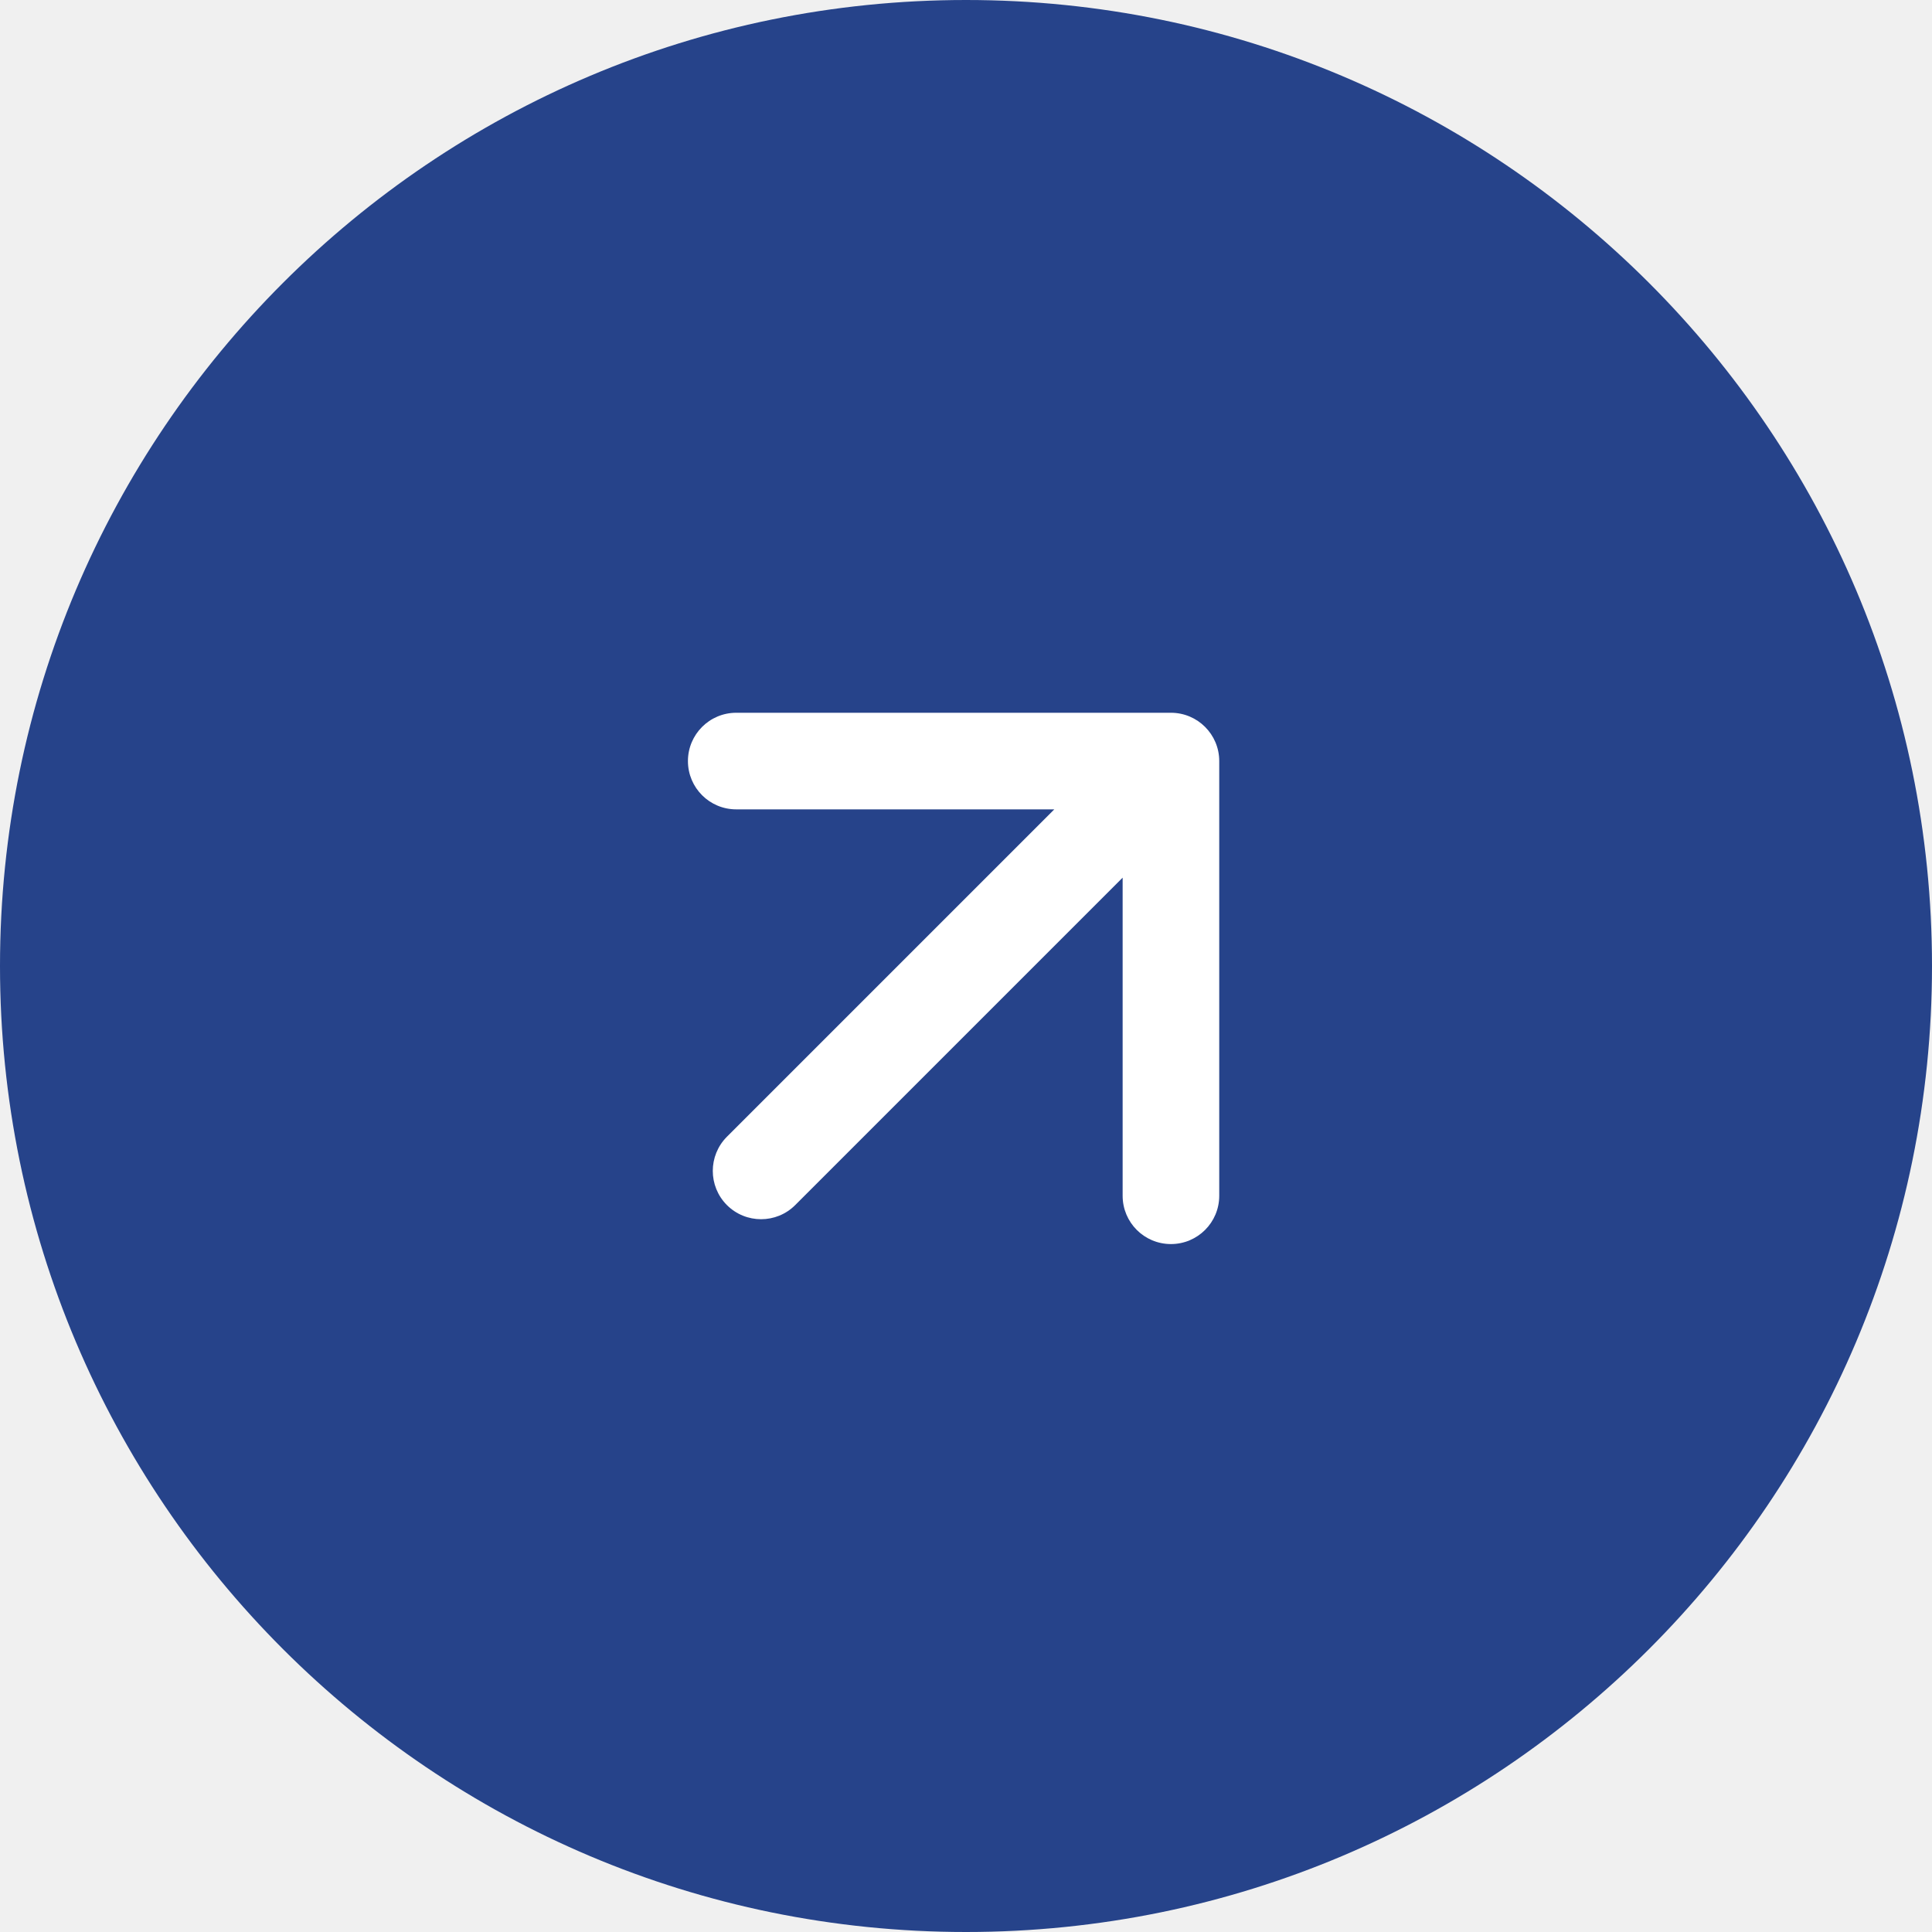
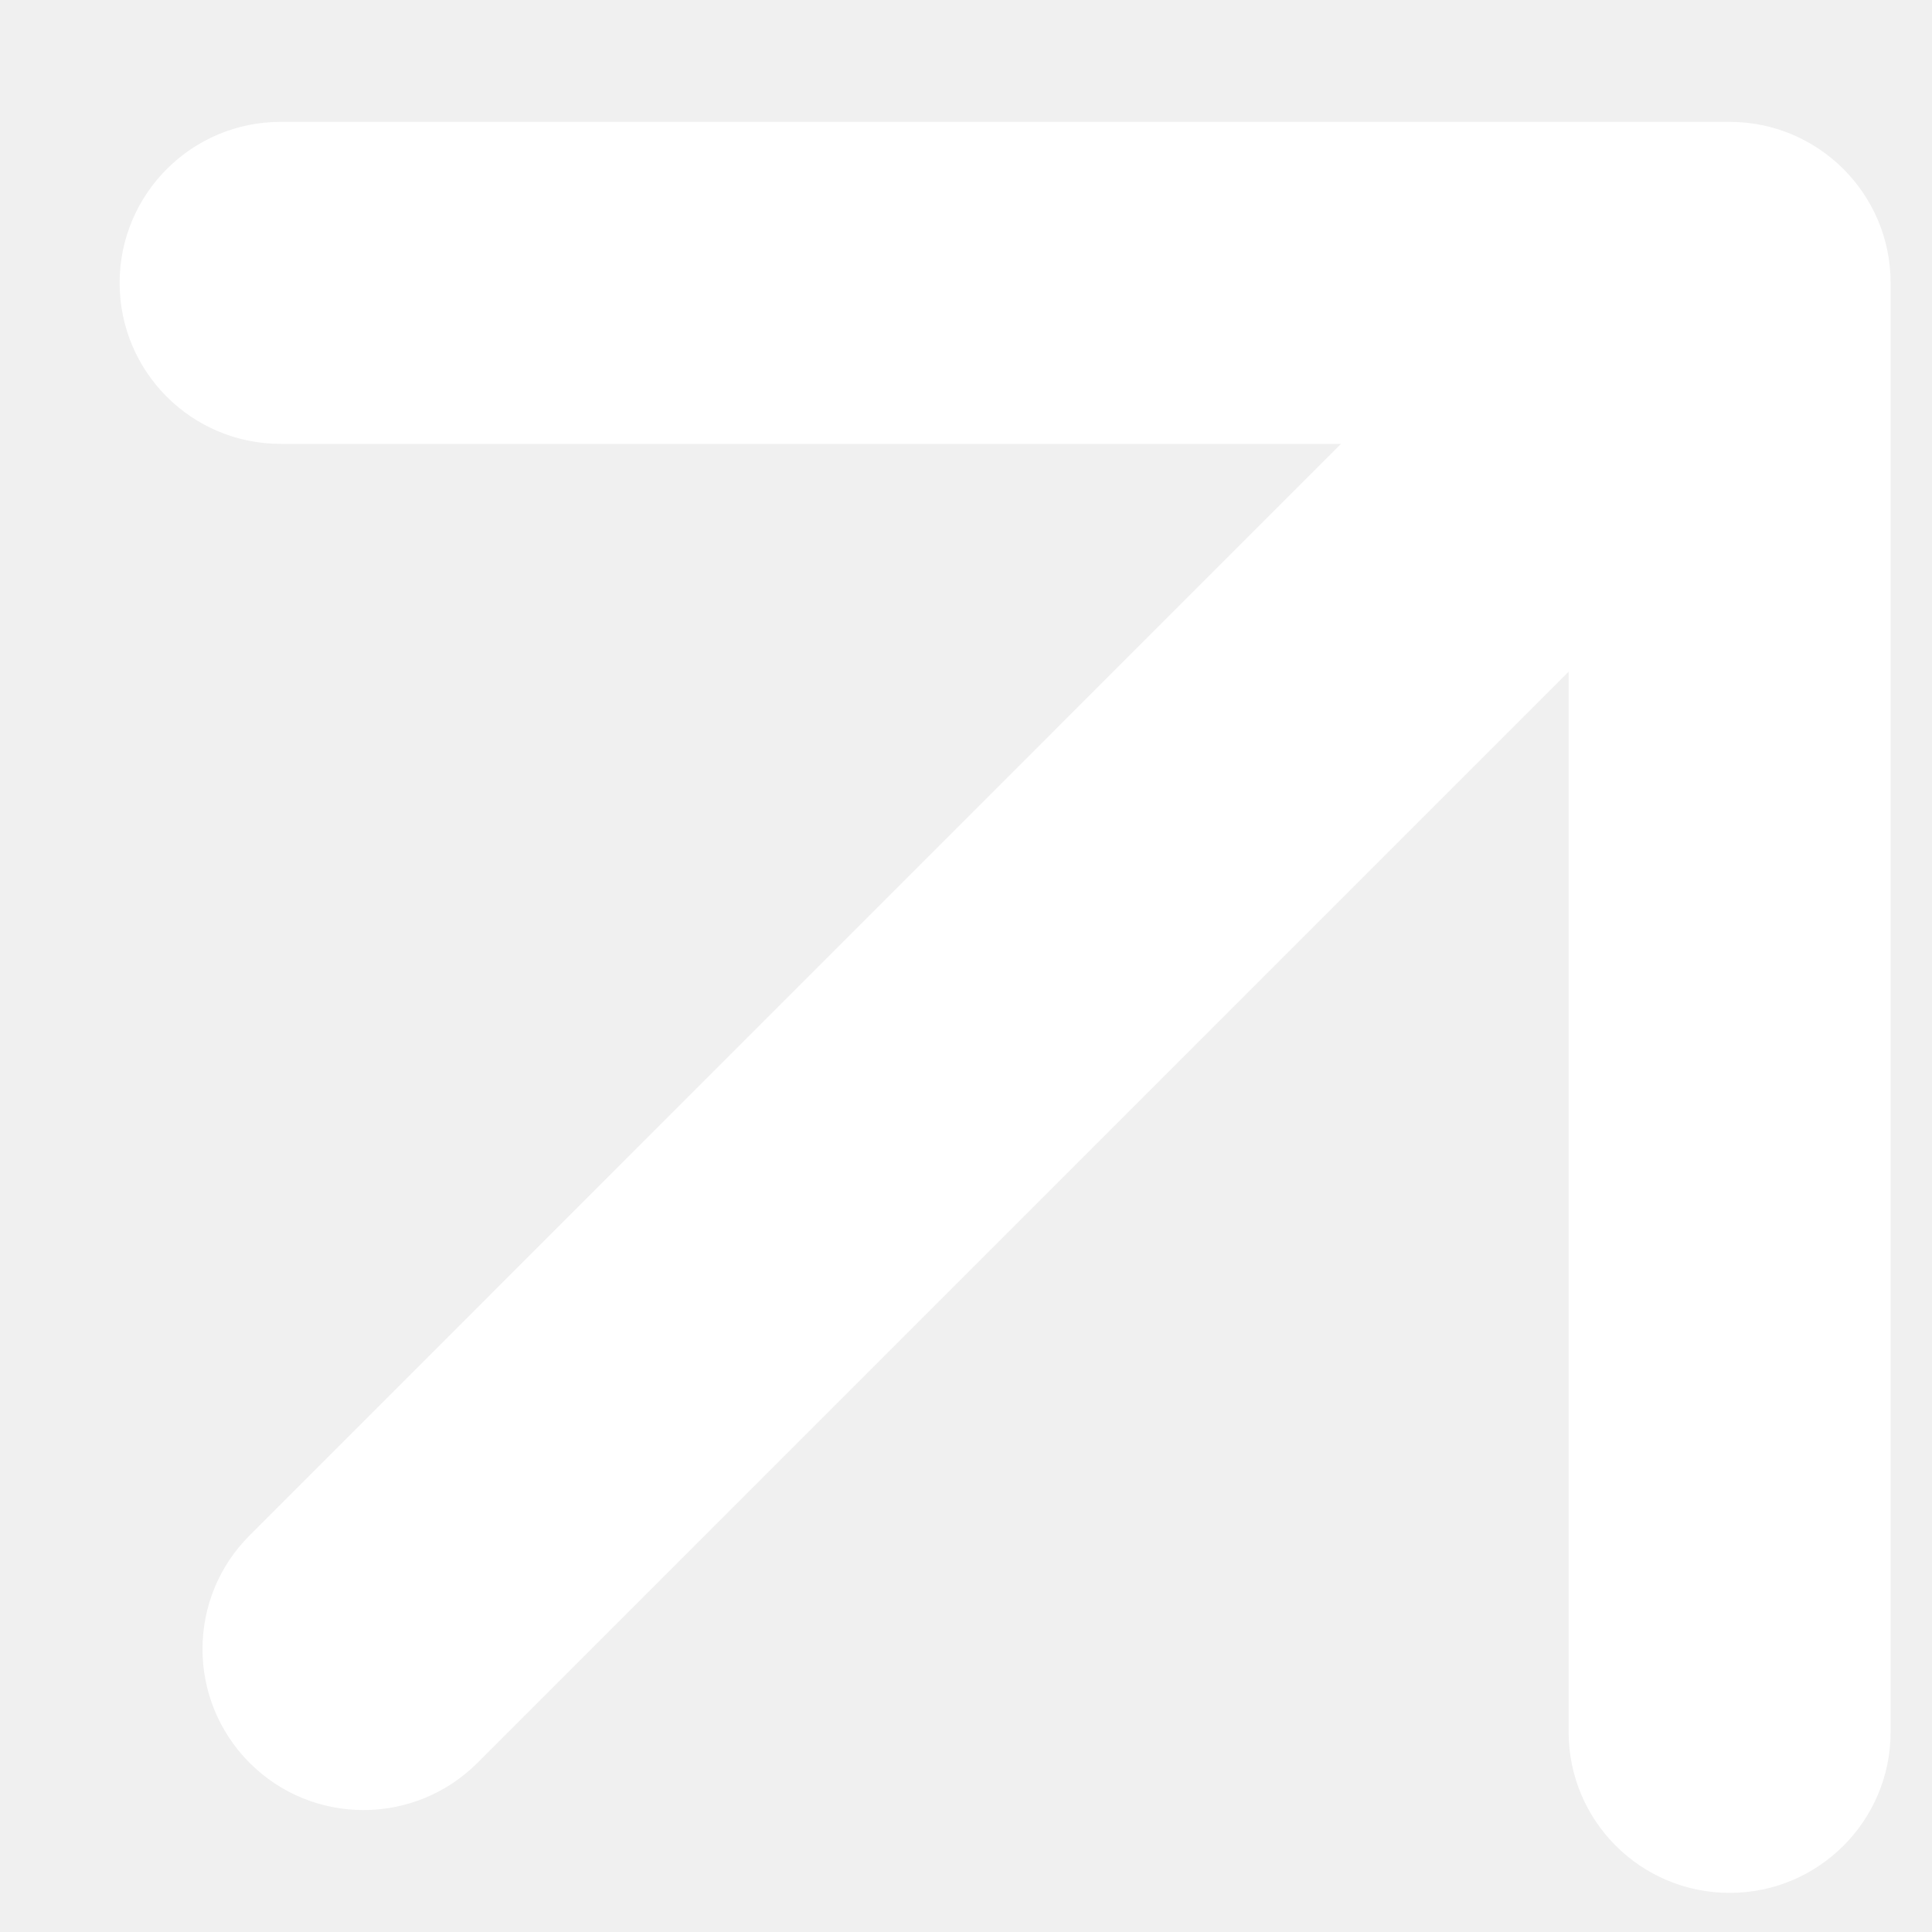
- <svg xmlns="http://www.w3.org/2000/svg" width="40" height="40" viewBox="0 0 40 40" fill="none">
-   <rect width="40" height="40" rx="20" fill="#26438A" />
-   <path d="M15.05 23.535C14.66 23.926 14.66 24.559 15.05 24.95C15.441 25.34 16.074 25.34 16.464 24.95L15.05 23.535ZM25.243 15.757C25.243 15.205 24.795 14.757 24.243 14.757L15.243 14.757C14.69 14.757 14.243 15.205 14.243 15.757C14.243 16.31 14.69 16.757 15.243 16.757L23.243 16.757L23.243 24.757C23.243 25.31 23.69 25.757 24.243 25.757C24.795 25.757 25.243 25.31 25.243 24.757L25.243 15.757ZM16.464 24.95L24.95 16.464L23.535 15.05L15.05 23.535L16.464 24.95Z" fill="white" />
+ <svg xmlns="http://www.w3.org/2000/svg" width="12" height="12" viewBox="0 0 12 12" fill="none">
+   <path d="M1.551 9.536C1.16 9.926 1.16 10.559 1.551 10.95C1.941 11.34 2.574 11.34 2.965 10.95L1.551 9.536ZM11.743 1.757C11.743 1.205 11.295 0.757 10.743 0.757L1.743 0.757C1.191 0.757 0.743 1.205 0.743 1.757C0.743 2.31 1.191 2.757 1.743 2.757L9.743 2.757L9.743 10.757C9.743 11.31 10.191 11.757 10.743 11.757C11.295 11.757 11.743 11.31 11.743 10.757L11.743 1.757ZM2.965 10.95L11.45 2.465L10.036 1.05L1.551 9.536L2.965 10.95Z" fill="white" />
</svg>
